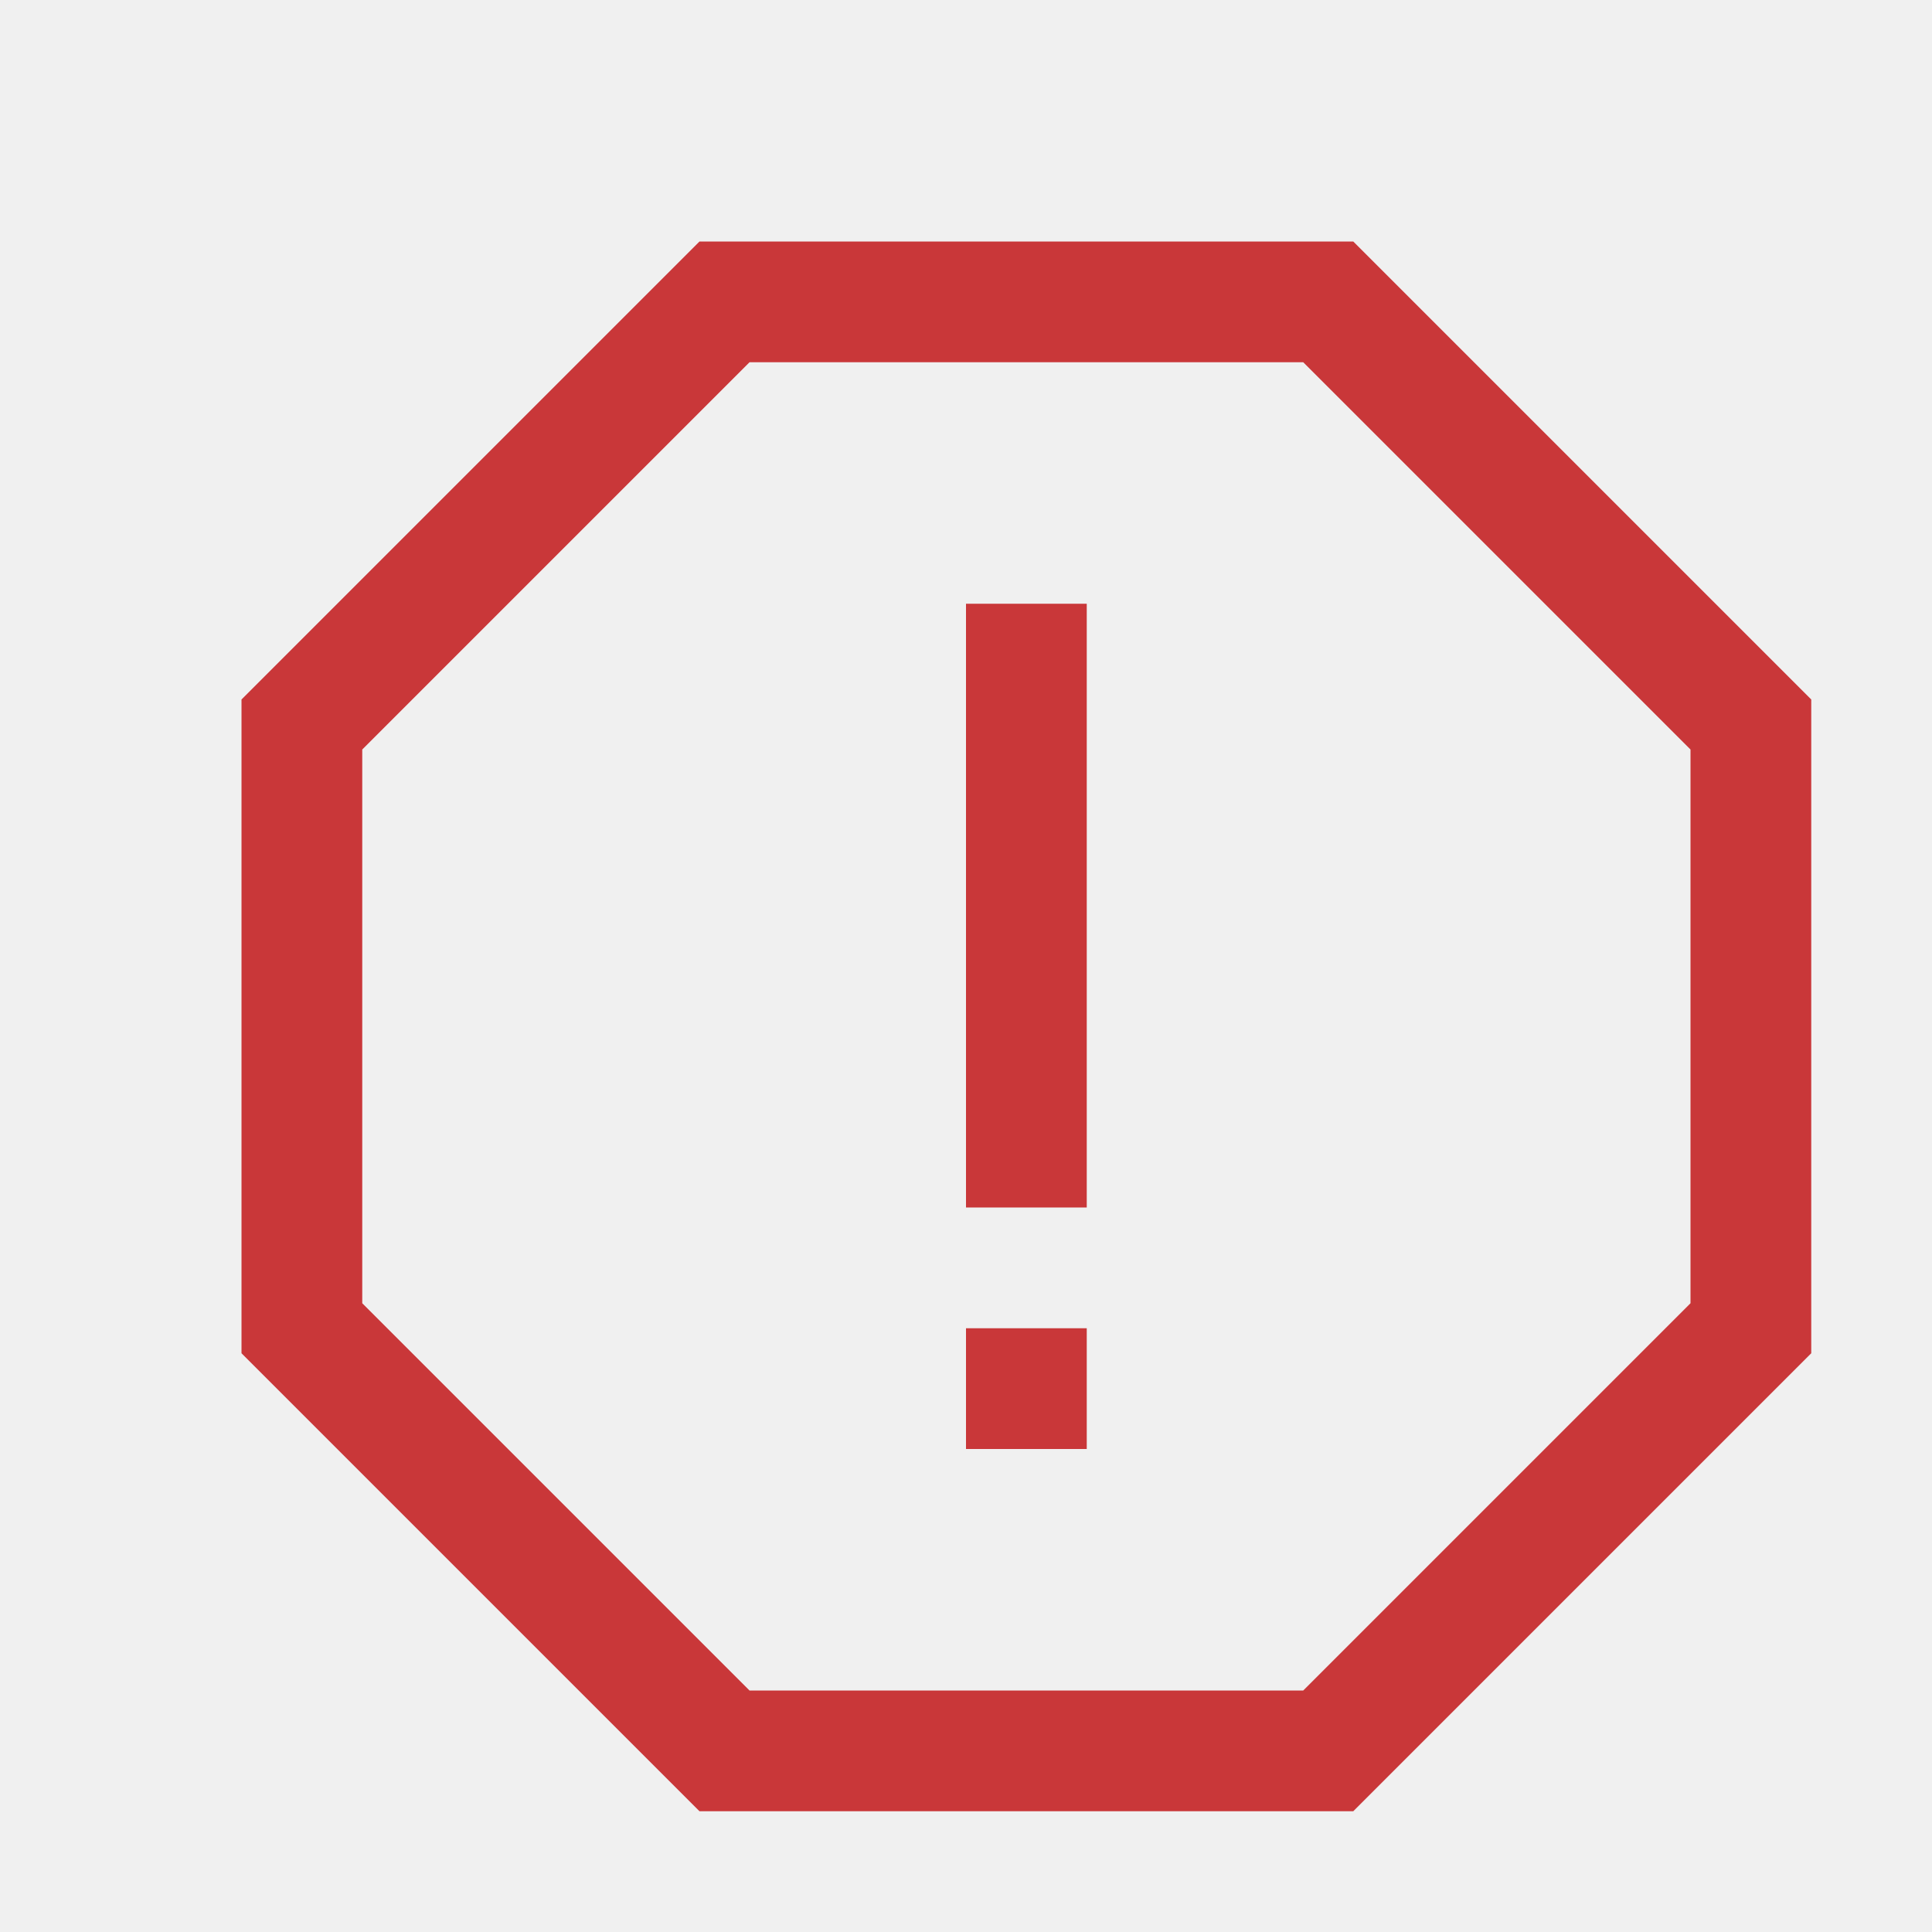
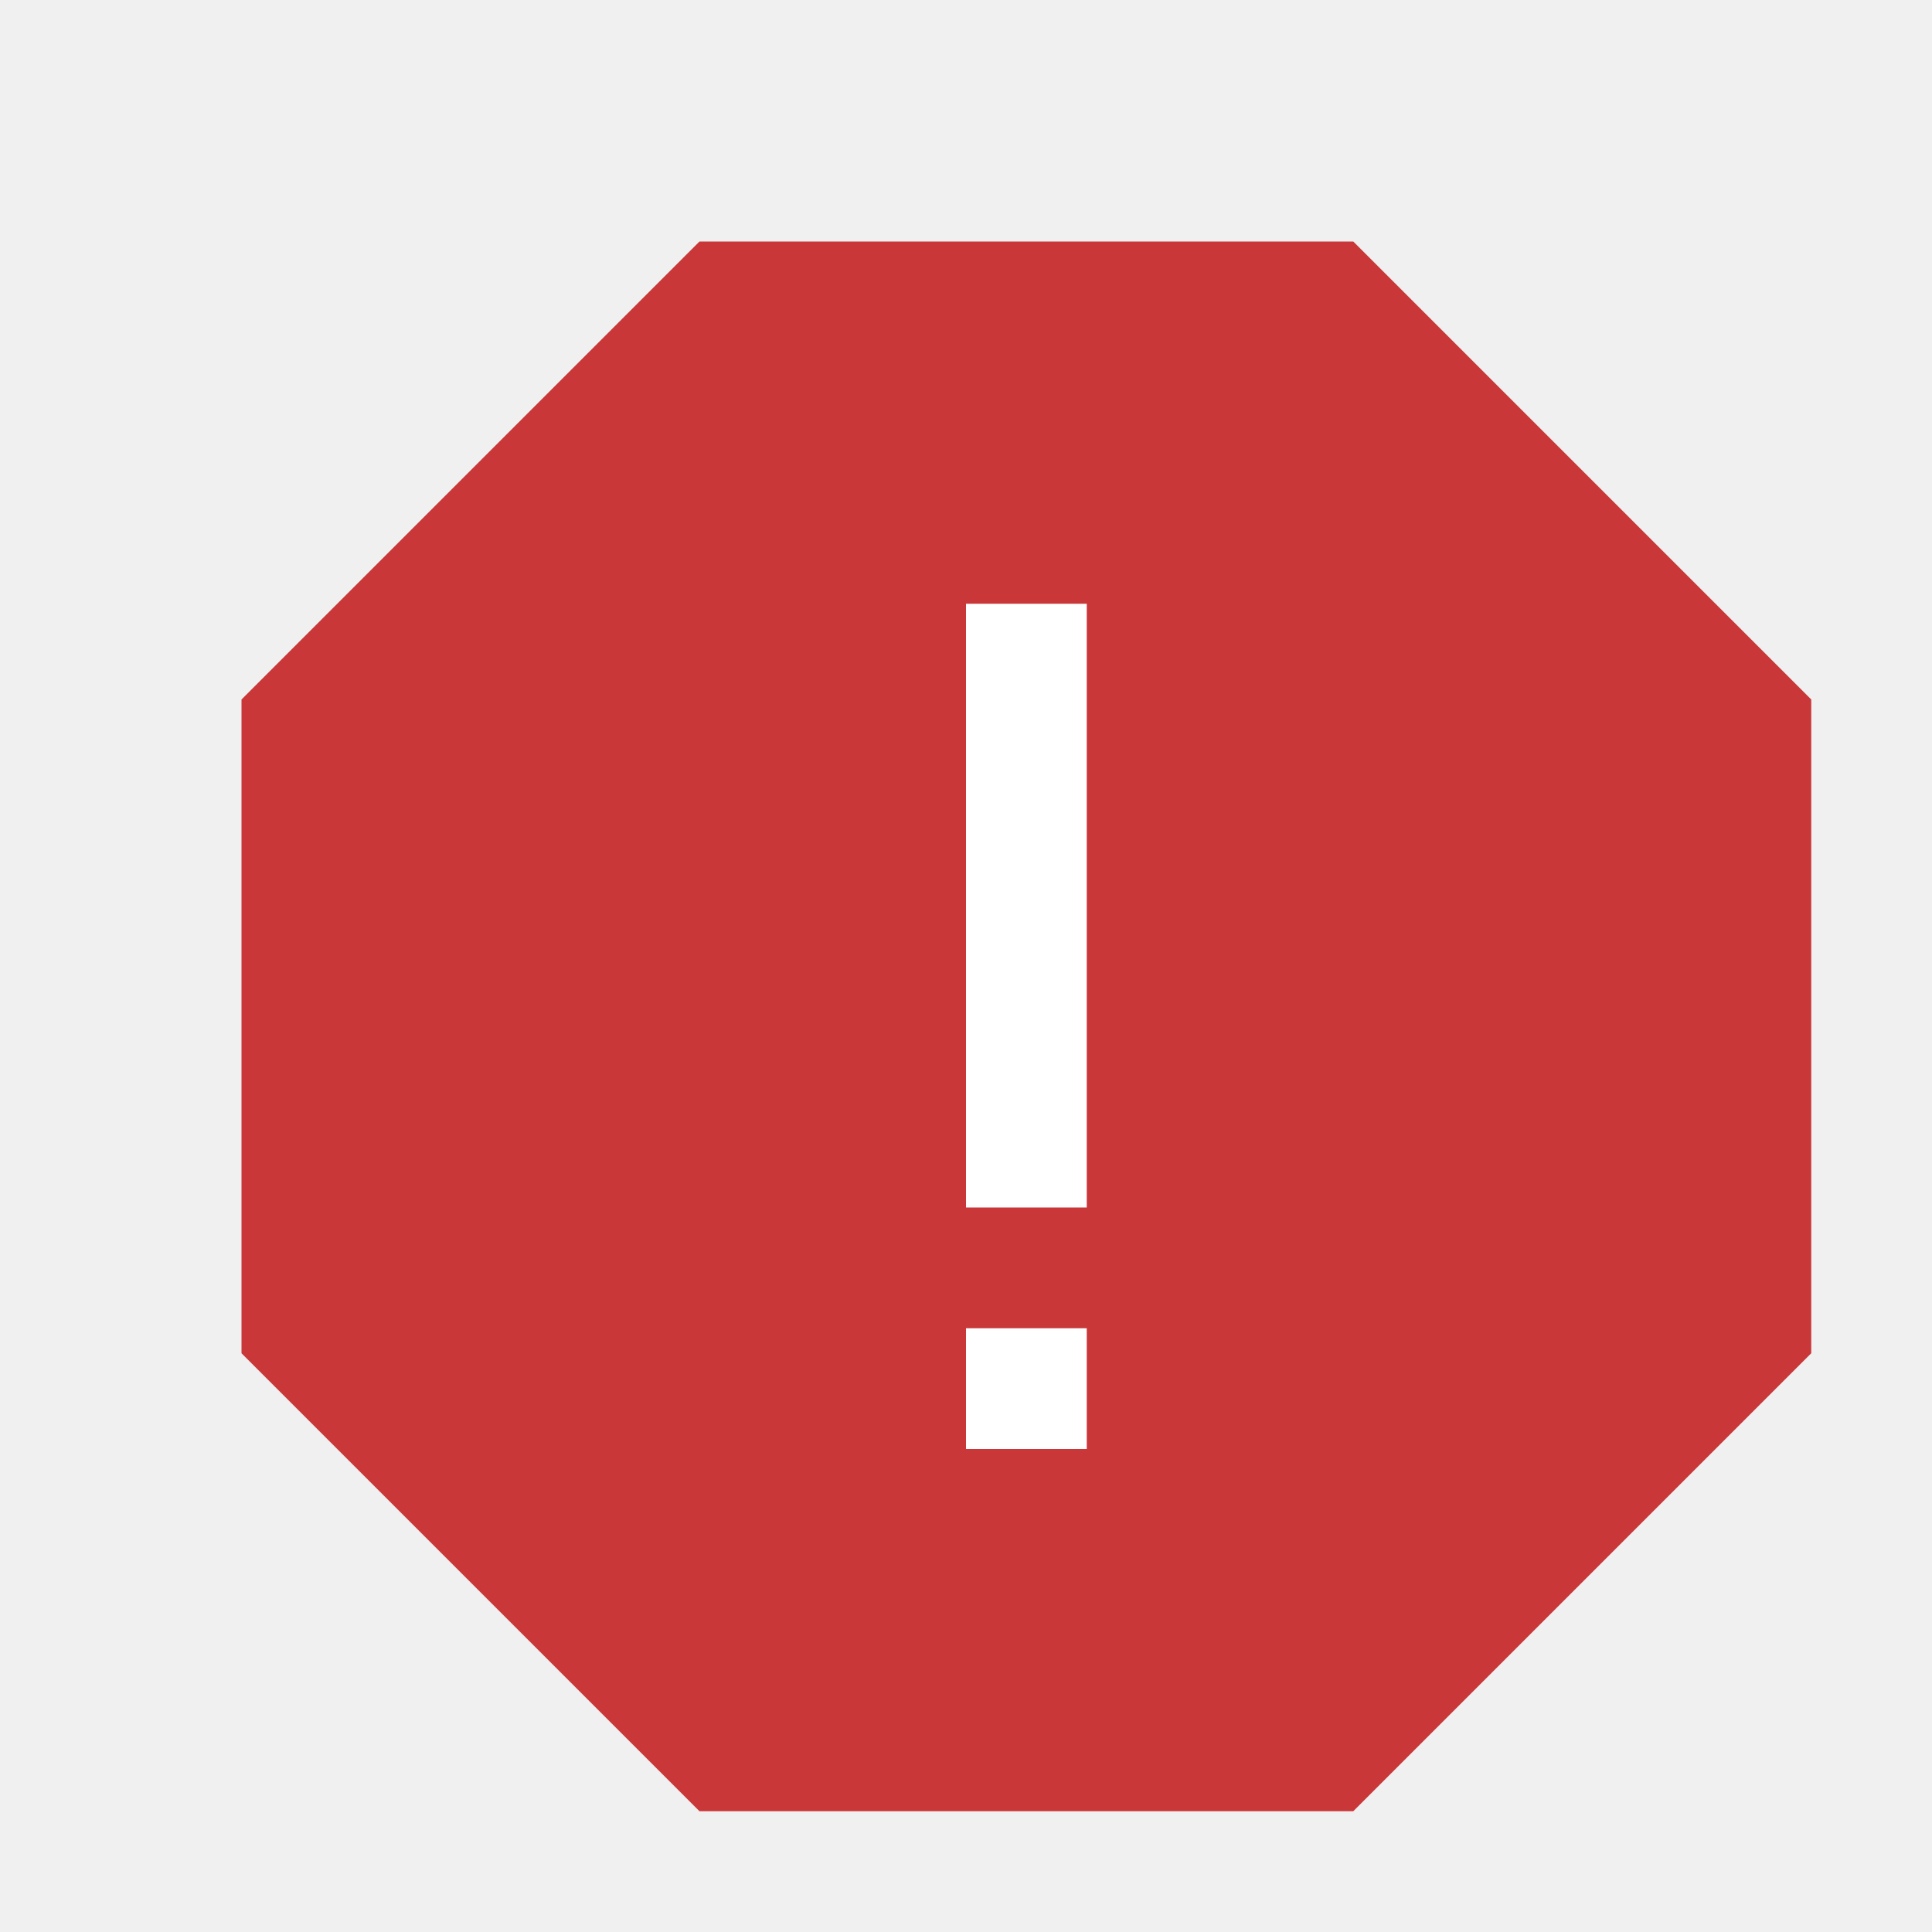
<svg xmlns="http://www.w3.org/2000/svg" version="1.1" viewBox="0 0 16 16">
-   <path fill="none" stroke="rgb(201, 55, 57)" d="M 11 2.5 L 14.5 6 L 14.5 11 L 11 14.5 L 6 14.5 L 2.5 11 L 2.5 6 L 6 2.5 L 11 2.5 Z " />
-   <path fill="none" stroke="rgb(201, 55, 57)" stroke-linecap="square" d="M 8.5 5.5 L 8.5 9.5" />
-   <rect fill="rgb(201, 55, 57)" x="8" y="11" width="1" height="1" />
+   <path fill="rgb(201, 55, 57)" stroke="rgb(201, 55, 57)" d="M 11 2.5 L 14.5 6 L 14.5 11 L 11 14.5 L 6 14.5 L 2.5 11 L 2.5 6 L 6 2.5 L 11 2.5 Z " />
+   <path fill="none" stroke="white" stroke-linecap="square" d="M 8.5 5.5 L 8.5 9.5" />
+   <rect fill="white" x="8" y="11" width="1" height="1" />
</svg>
